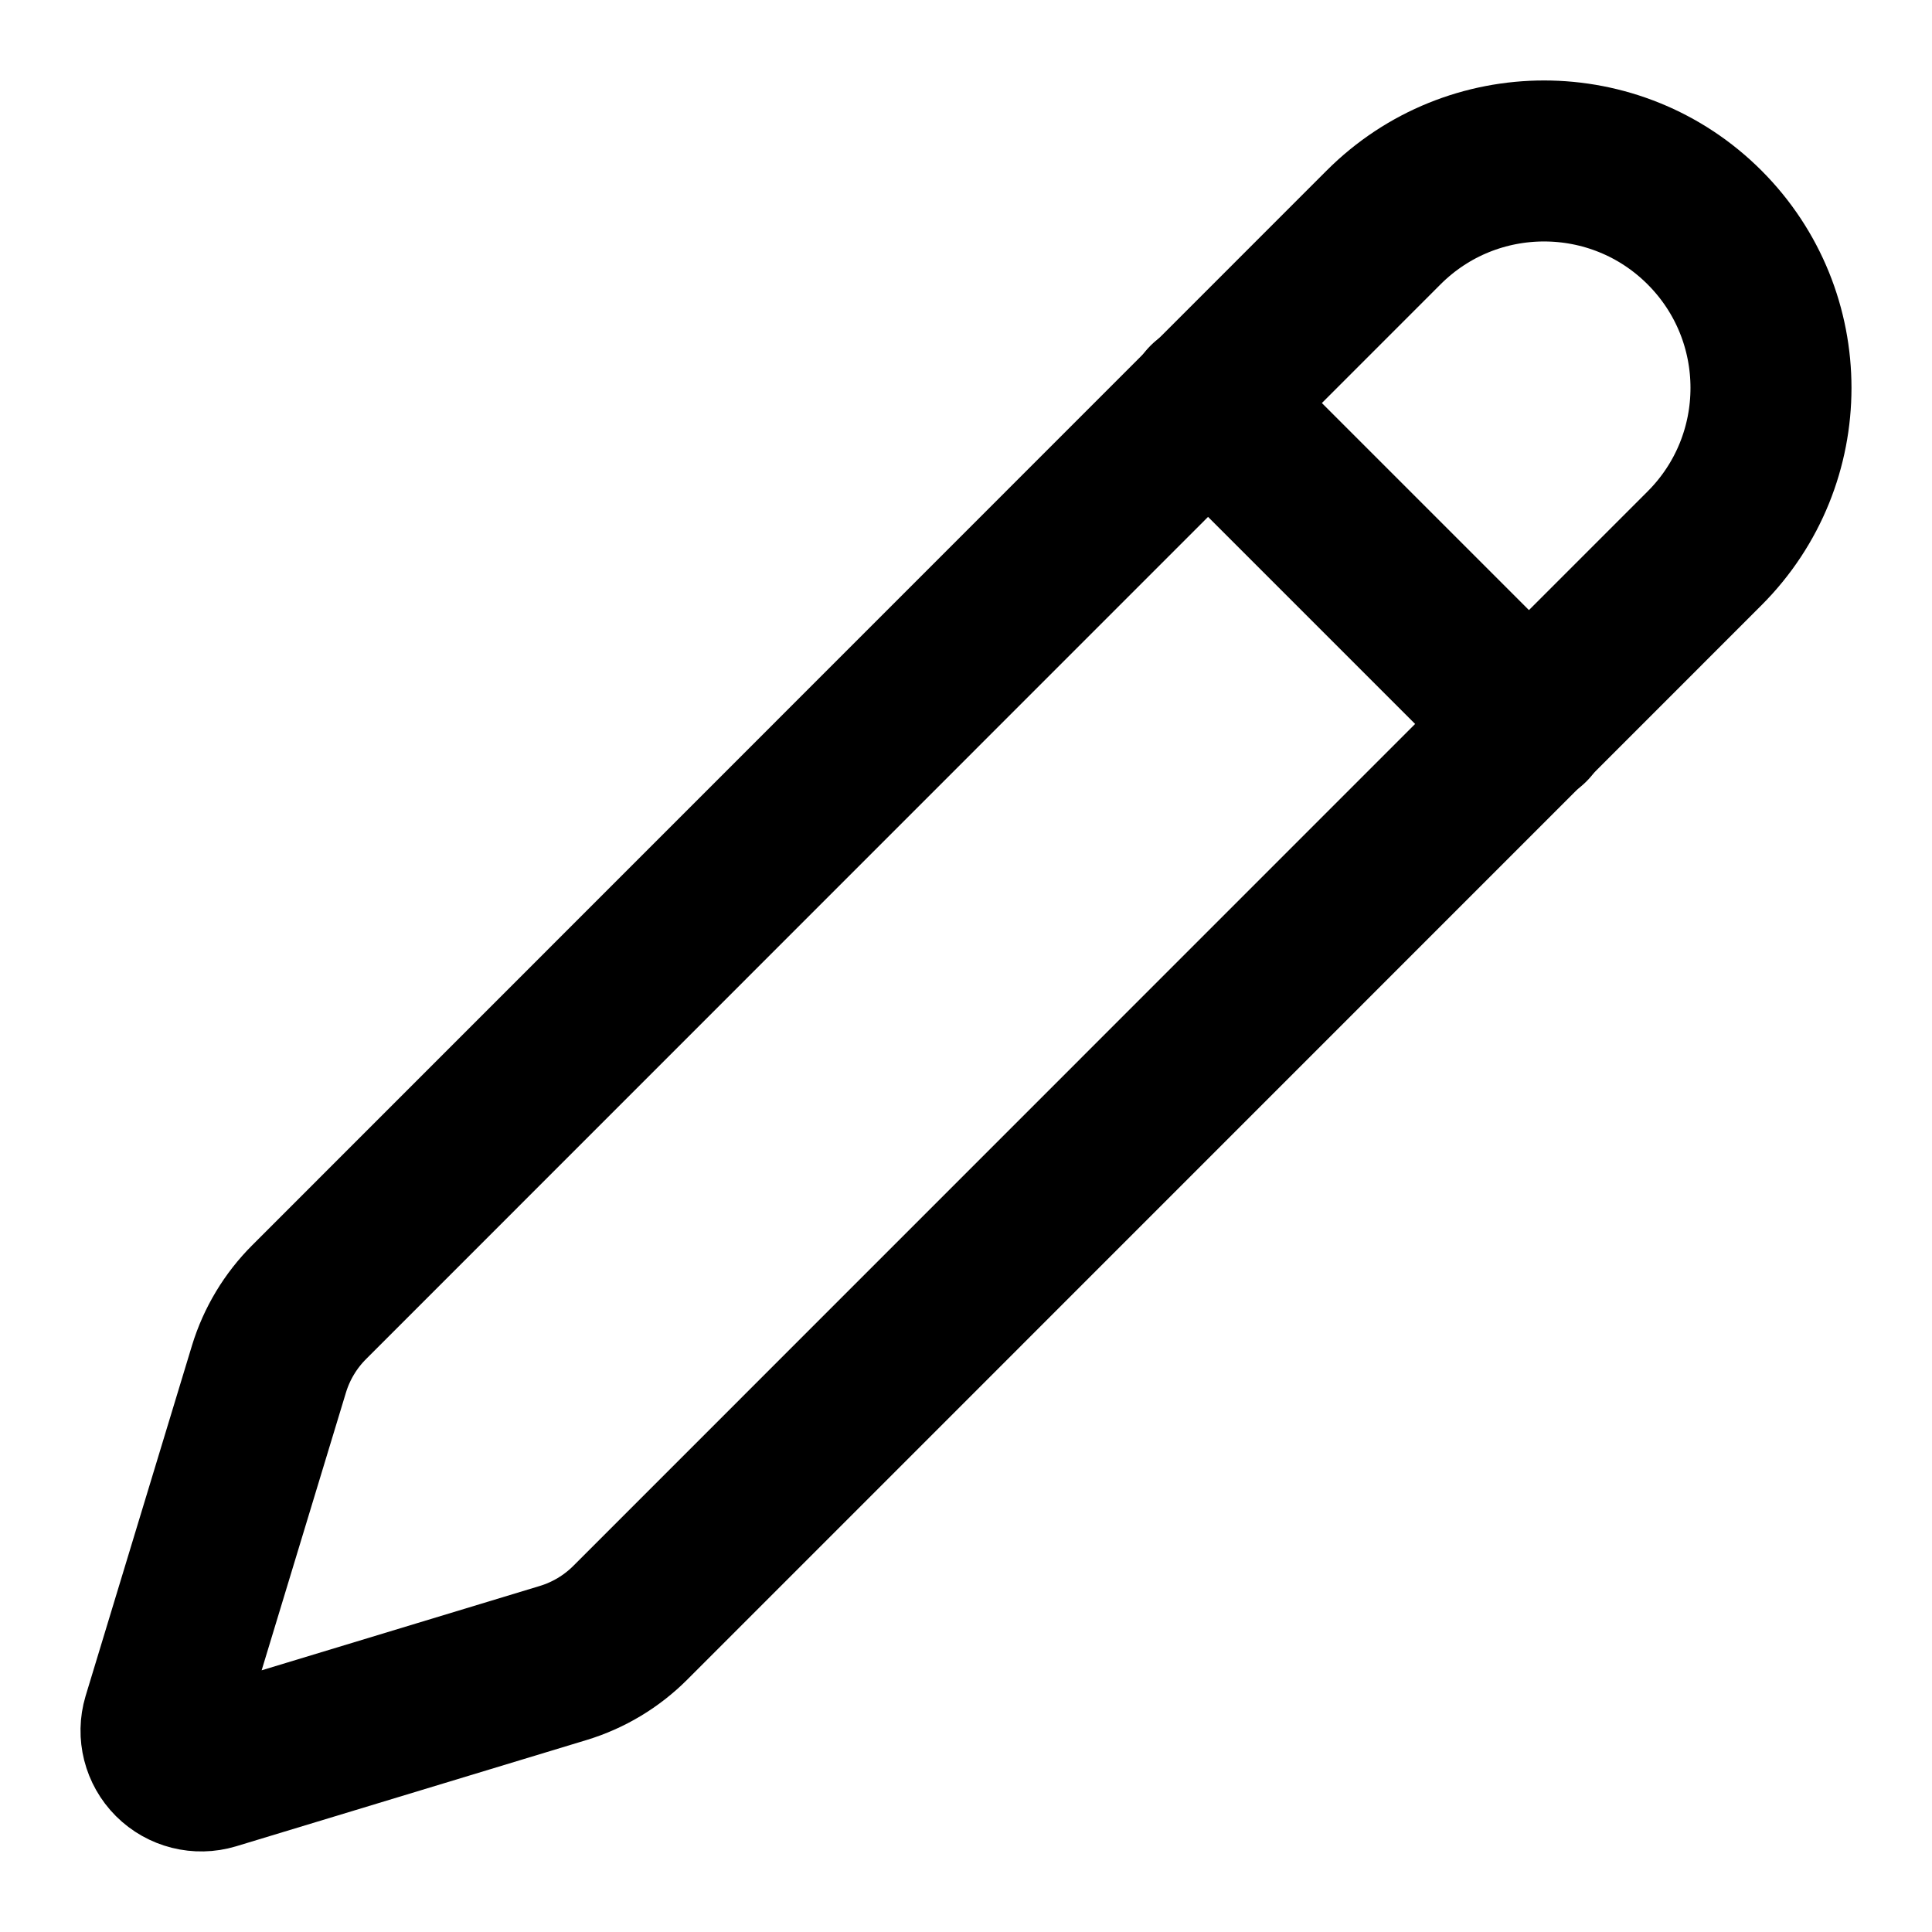
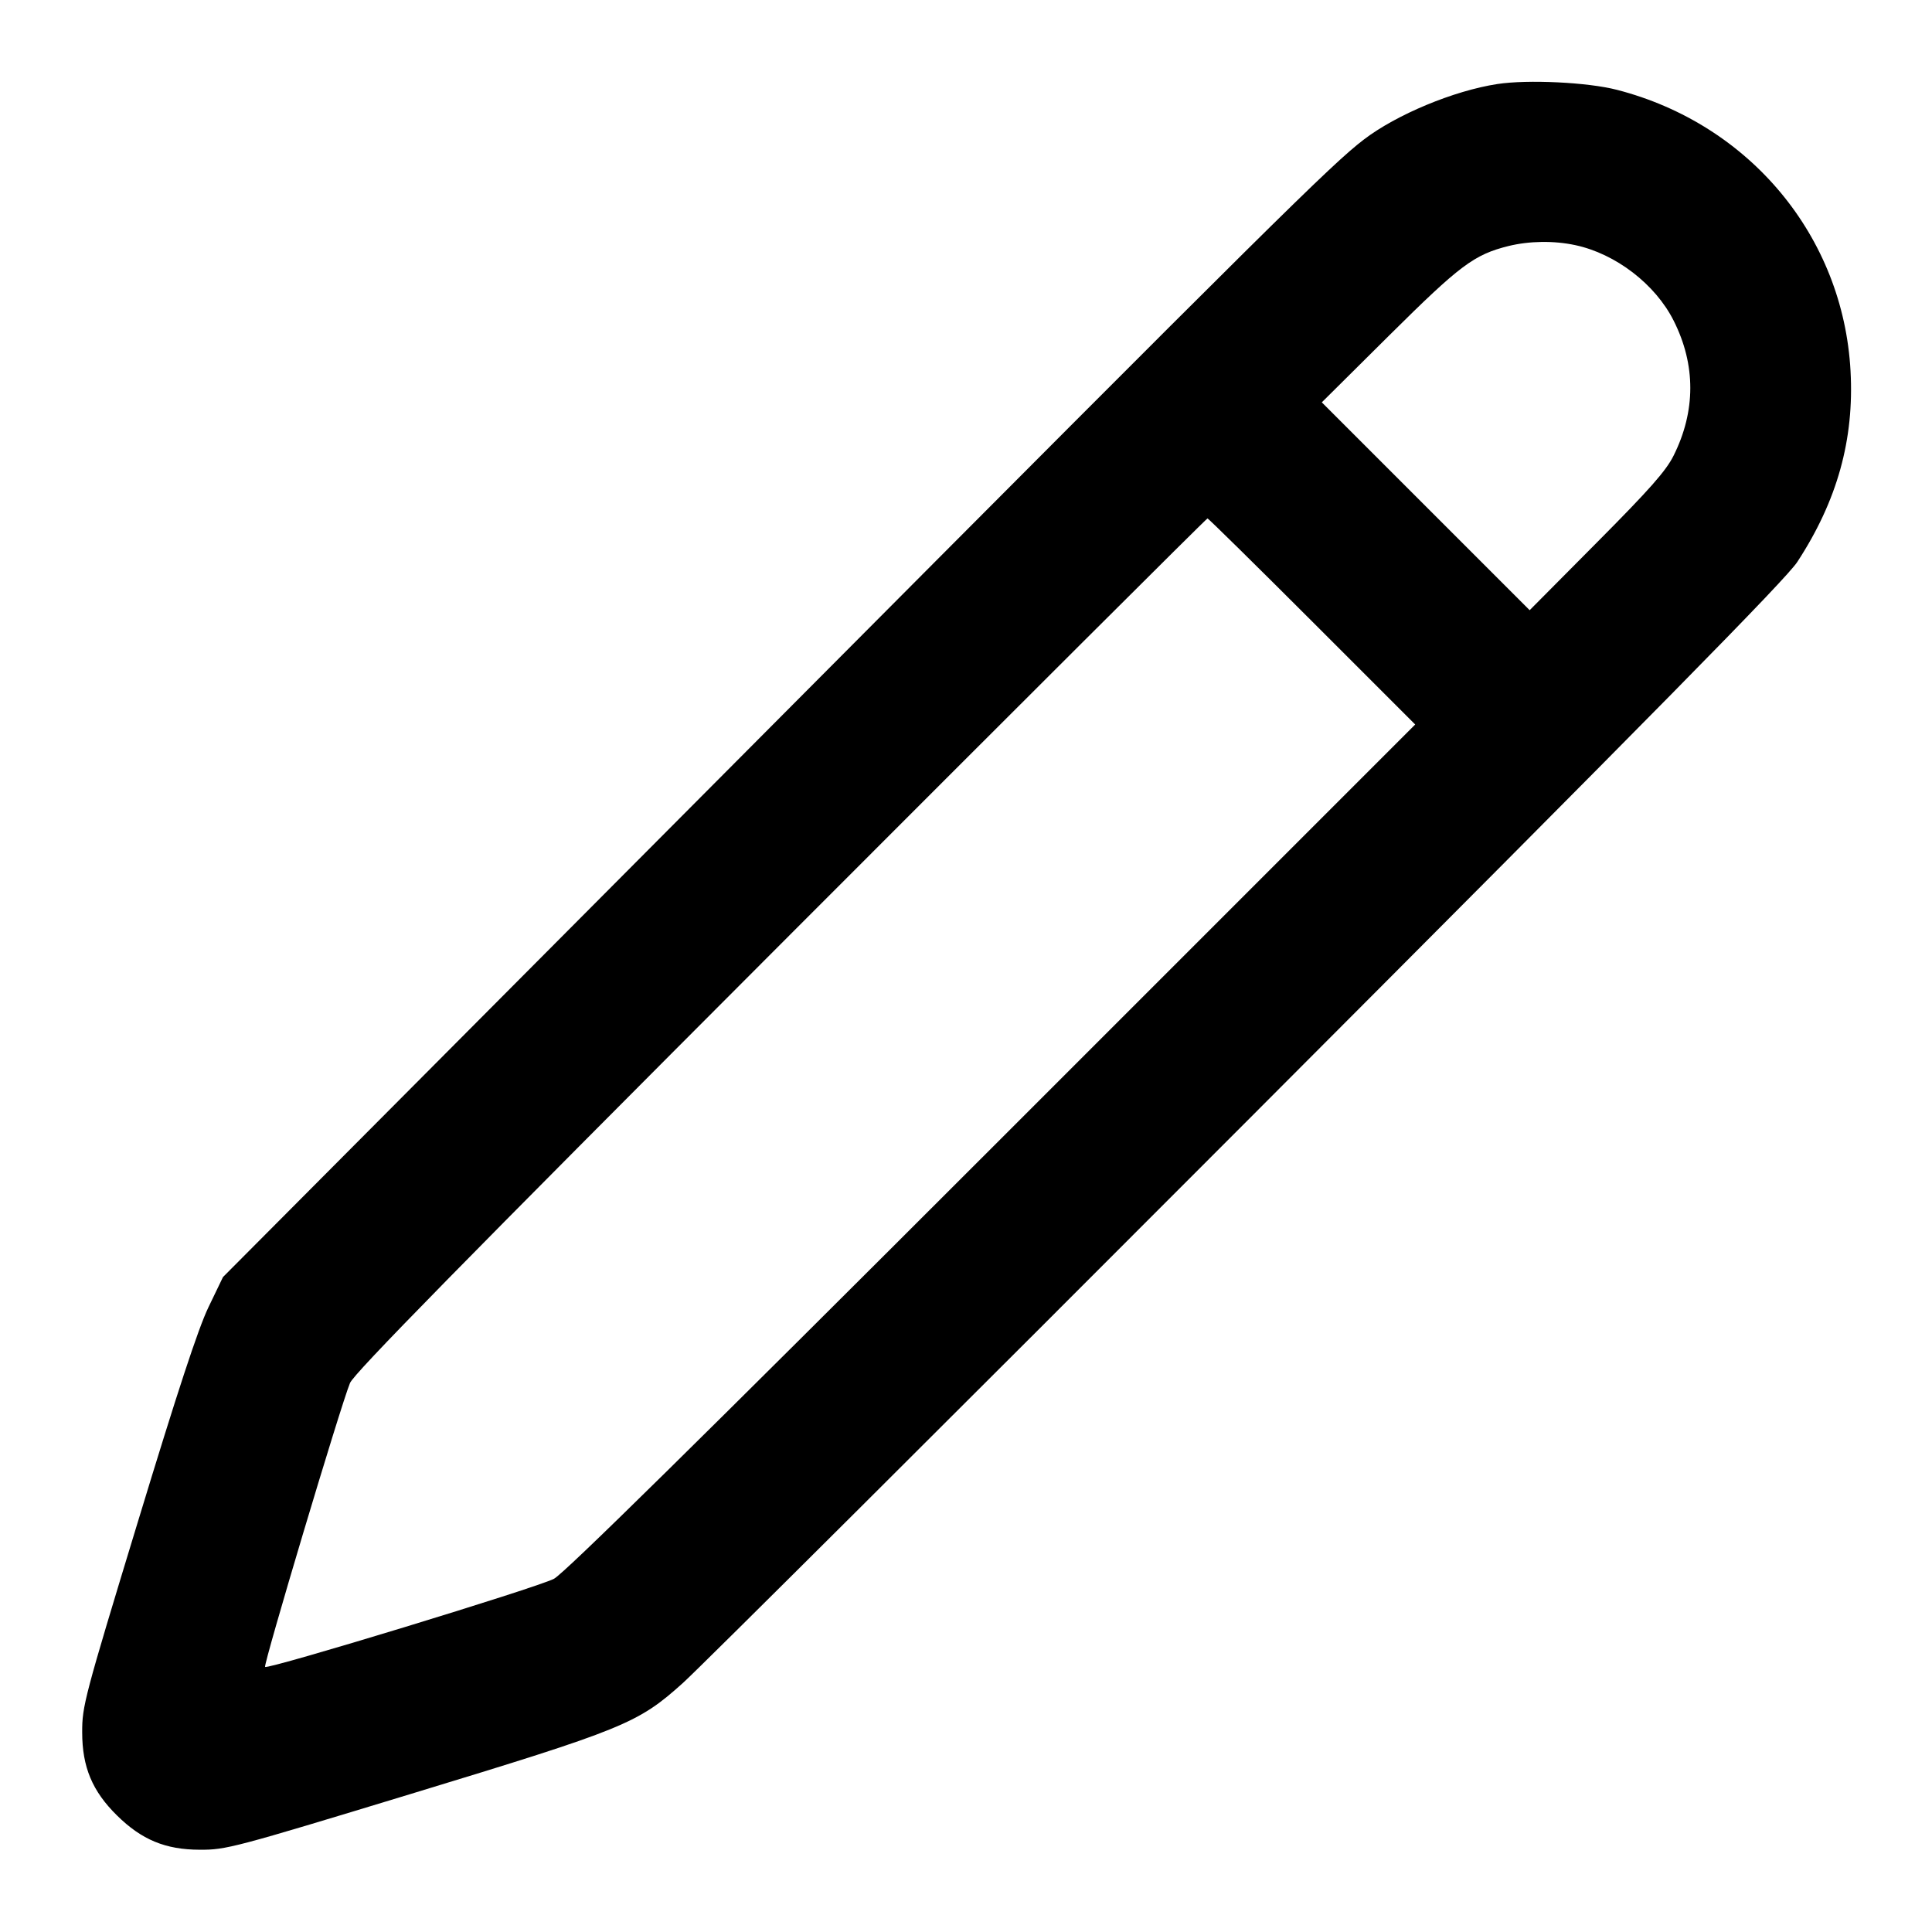
- <svg xmlns="http://www.w3.org/2000/svg" width="24" height="24" viewBox="0 0 24 24" fill="none" stroke="#000000" stroke-width="2" stroke-linecap="round" stroke-linejoin="round">
-   <path d="M21.174 6.812a1 1 0 0 0-3.986-3.987L3.842 16.174a2 2 0 0 0-.5.83l-1.321 4.352a.5.5 0 0 0 .623.622l4.353-1.32a2 2 0 0 0 .83-.497z" />
-   <path d="m15 5 4 4" />
+ <svg xmlns="http://www.w3.org/2000/svg" width="24" height="24" viewBox="0 0 24 24">
+   <path d="M18.600 1.044 C 18.059 1.127,17.347 1.423,16.940 1.735 C 16.538 2.043,15.845 2.729,9.507 9.096 L 2.770 15.864 2.588 16.242 C 2.460 16.510,2.206 17.283,1.714 18.900 C 1.047 21.091,1.020 21.193,1.021 21.520 C 1.021 21.951,1.147 22.251,1.453 22.552 C 1.759 22.854,2.055 22.977,2.480 22.978 C 2.808 22.980,2.901 22.955,5.100 22.286 C 7.761 21.476,7.923 21.410,8.484 20.906 C 8.691 20.720,11.849 17.574,15.502 13.914 C 20.576 8.831,22.188 7.194,22.327 6.980 C 22.823 6.221,23.035 5.459,22.988 4.608 C 22.897 2.938,21.737 1.542,20.087 1.116 C 19.724 1.022,18.978 0.986,18.600 1.044 M19.568 3.045 C 20.070 3.152,20.563 3.530,20.791 3.984 C 21.067 4.532,21.066 5.107,20.790 5.660 C 20.696 5.849,20.494 6.078,19.836 6.740 L 19.002 7.580 17.711 6.289 L 16.420 4.998 17.260 4.164 C 18.138 3.293,18.311 3.163,18.740 3.056 C 18.998 2.993,19.301 2.988,19.568 3.045 M16.300 7.720 L 17.580 9.000 12.322 14.258 C 8.659 17.921,7.009 19.545,6.882 19.612 C 6.674 19.722,3.329 20.742,3.293 20.707 C 3.269 20.682,4.233 17.457,4.348 17.180 C 4.398 17.060,5.725 15.707,9.696 11.730 C 12.602 8.820,14.988 6.440,15.000 6.440 C 15.011 6.440,15.596 7.016,16.300 7.720 " stroke="none" fill-rule="evenodd" fill="black" />
</svg>
